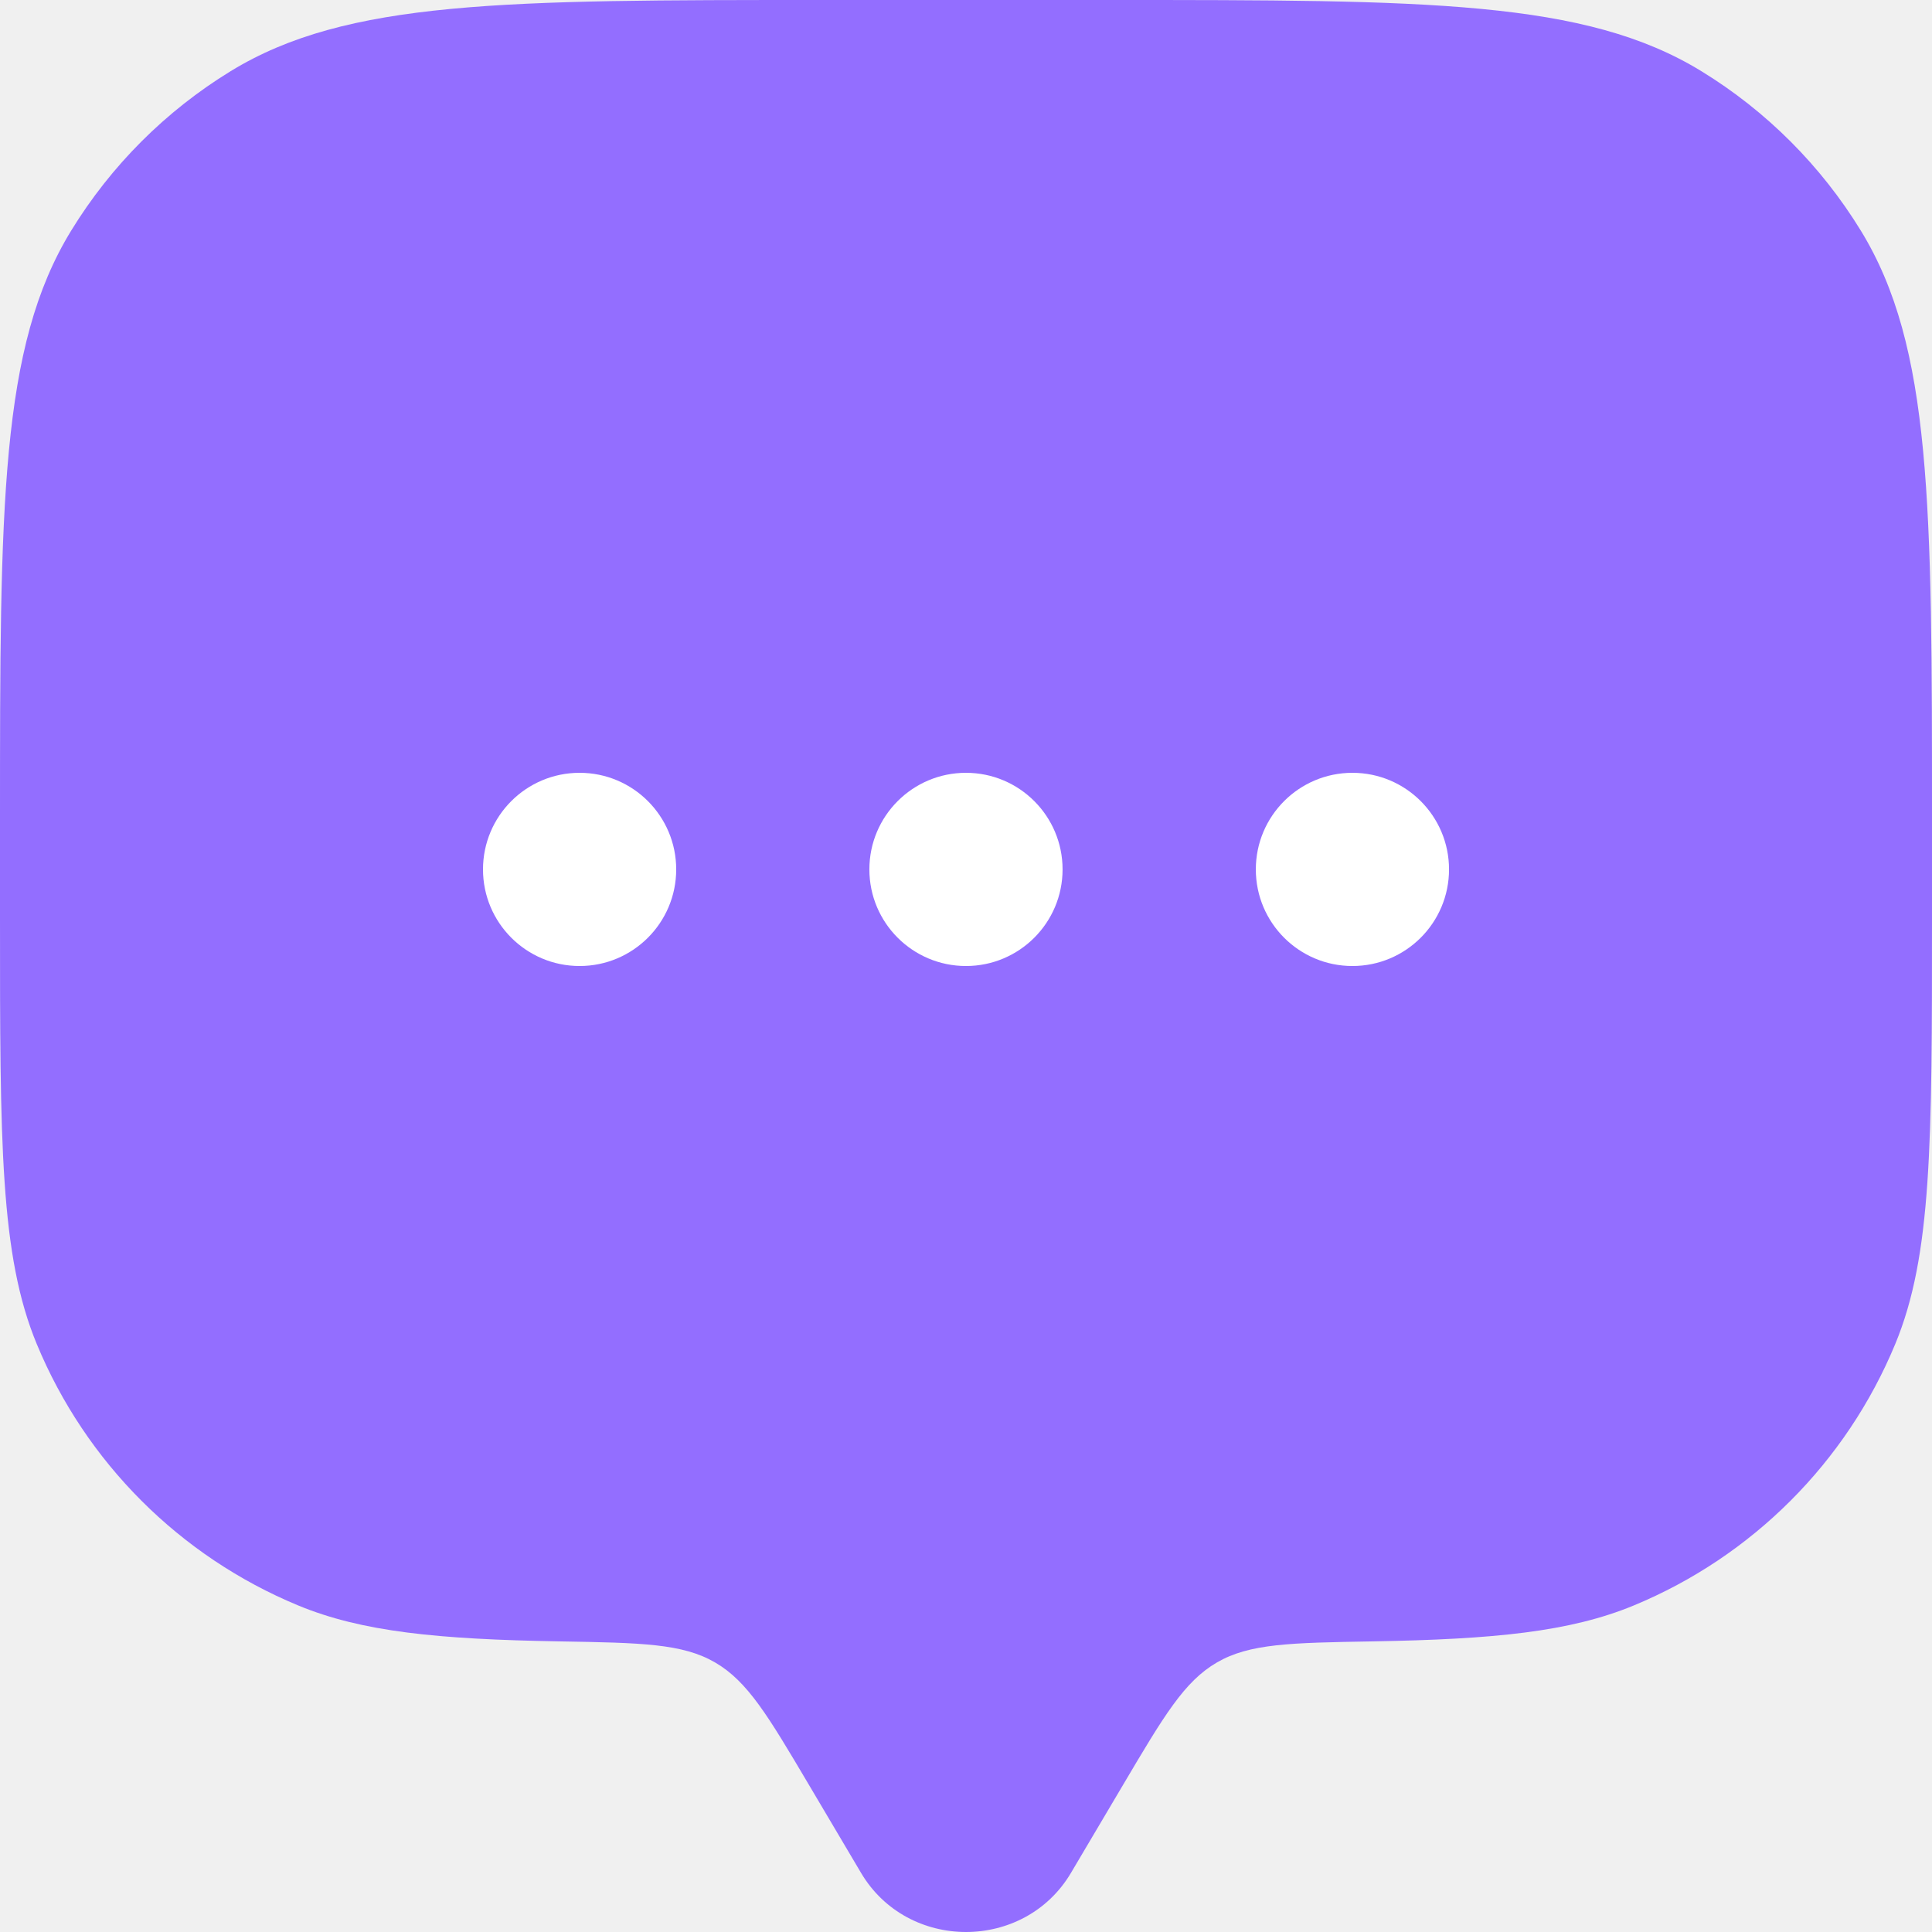
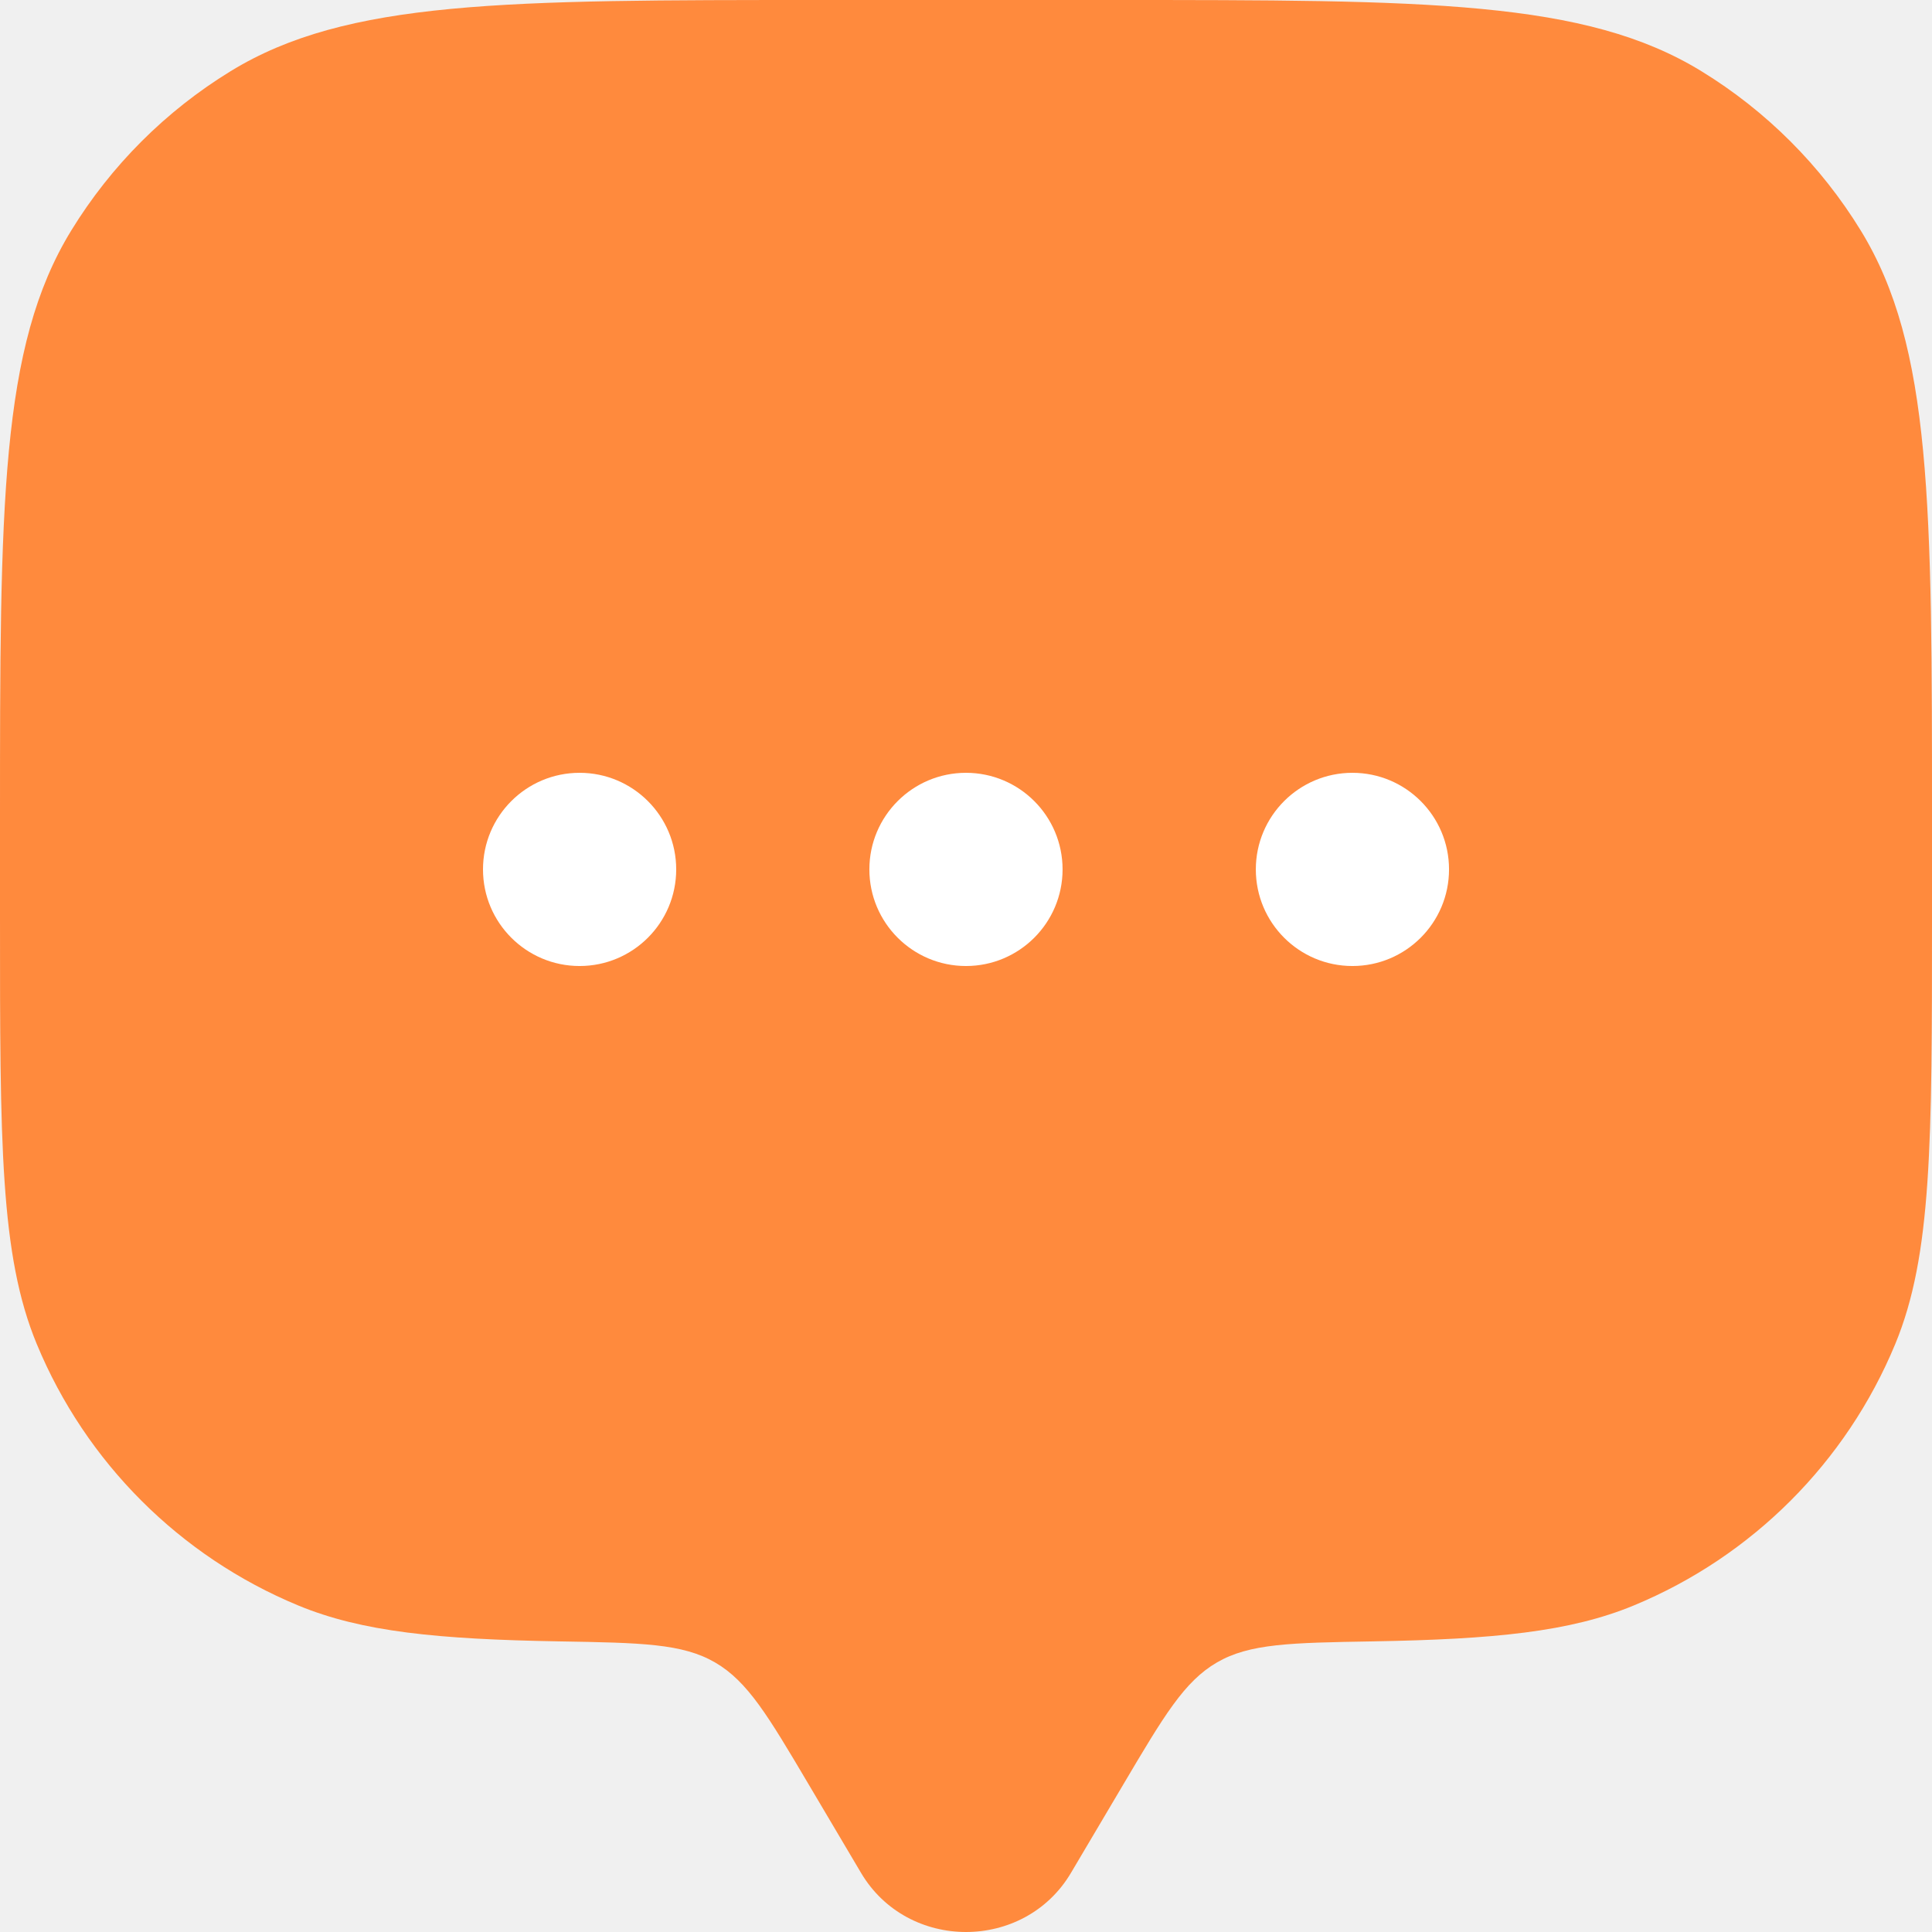
<svg xmlns="http://www.w3.org/2000/svg" width="300" height="300" viewBox="0 0 300 300" fill="none">
-   <path d="M174.433 277.078L166.301 290.817C159.053 303.061 140.948 303.061 133.7 290.817L125.568 277.078C119.261 266.422 116.108 261.096 111.042 258.148C105.977 255.202 99.599 255.092 86.844 254.873C68.014 254.548 56.204 253.394 46.299 249.292C27.922 241.679 13.321 227.08 5.709 208.702C-4.47037e-07 194.92 0 177.446 0 142.501V127.5C0 78.399 -8.94073e-07 53.848 11.052 35.813C17.236 25.721 25.721 17.236 35.813 11.052C53.848 -8.94073e-07 78.399 0 127.5 0H172.501C221.602 0 246.152 -8.94073e-07 264.188 11.052C274.281 17.236 282.765 25.721 288.949 35.813C300.001 53.848 300.001 78.399 300.001 127.5V142.501C300.001 177.446 300.001 194.92 294.292 208.702C286.68 227.08 272.08 241.679 253.702 249.292C243.797 253.394 231.988 254.548 213.157 254.873C200.401 255.092 194.024 255.202 188.959 258.148C183.893 261.094 180.739 266.422 174.433 277.078Z" fill="#936EFF" />
+   <path d="M174.433 277.078L166.301 290.817C159.053 303.061 140.948 303.061 133.7 290.817L125.568 277.078C119.261 266.422 116.108 261.096 111.042 258.148C105.977 255.202 99.599 255.092 86.844 254.873C68.014 254.548 56.204 253.394 46.299 249.292C27.922 241.679 13.321 227.08 5.709 208.702C-4.47037e-07 194.92 0 177.446 0 142.501V127.5C0 78.399 -8.94073e-07 53.848 11.052 35.813C17.236 25.721 25.721 17.236 35.813 11.052C53.848 -8.94073e-07 78.399 0 127.5 0H172.501C221.602 0 246.152 -8.94073e-07 264.188 11.052C274.281 17.236 282.765 25.721 288.949 35.813C300.001 53.848 300.001 78.399 300.001 127.5V142.501C300.001 177.446 300.001 194.92 294.292 208.702C286.68 227.08 272.08 241.679 253.702 249.292C243.797 253.394 231.988 254.548 213.157 254.873C200.401 255.092 194.024 255.202 188.959 258.148C183.893 261.094 180.739 266.422 174.433 277.078Z" fill="#FF8A3D" />
  <path d="M225.004 135.002C225.004 143.287 218.288 150.002 210.004 150.002C201.719 150.002 195.004 143.287 195.004 135.002C195.004 126.717 201.719 120.002 210.004 120.002C218.288 120.002 225.004 126.717 225.004 135.002Z" fill="white" />
  <path d="M164.996 135.002C164.996 143.287 158.281 150.002 149.996 150.002C141.712 150.002 134.996 143.287 134.996 135.002C134.996 126.717 141.712 120.002 149.996 120.002C158.281 120.002 164.996 126.717 164.996 135.002Z" fill="white" />
  <path d="M105 135.002C105 143.287 98.284 150.002 90 150.002C81.716 150.002 75 143.287 75 135.002C75 126.717 81.716 120.002 90 120.002C98.284 120.002 105 126.717 105 135.002Z" fill="white" />
</svg>
